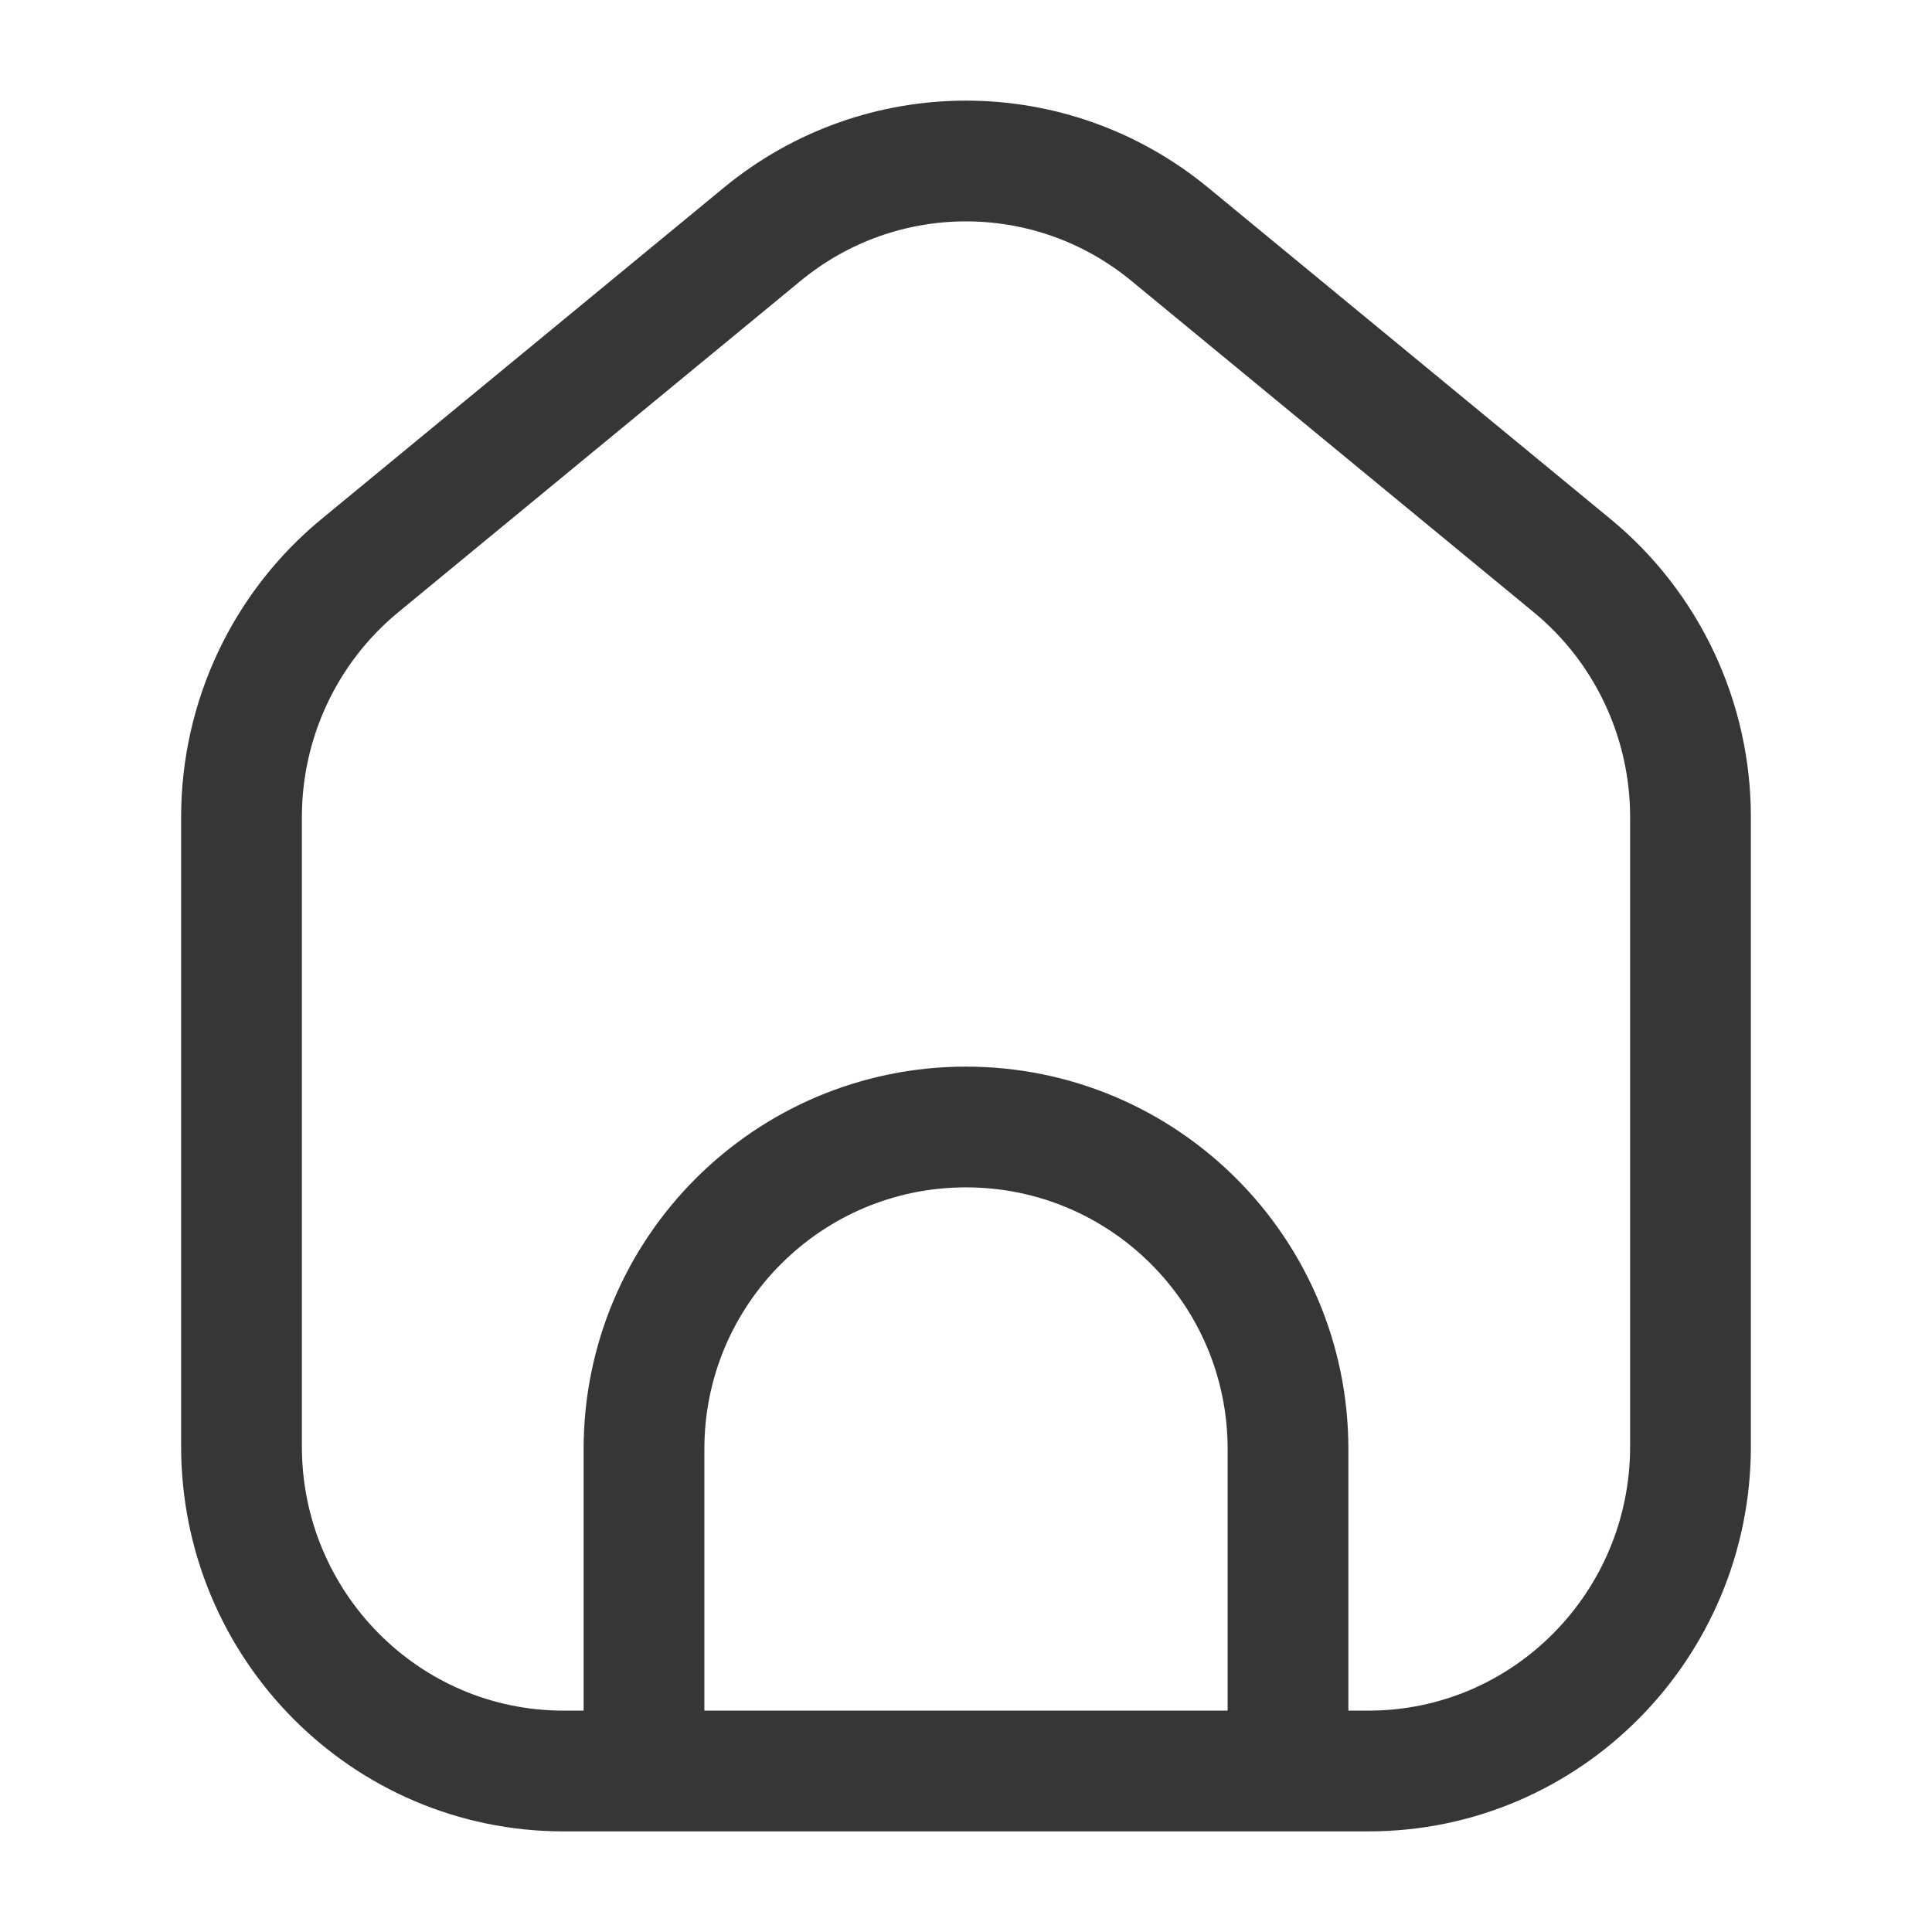
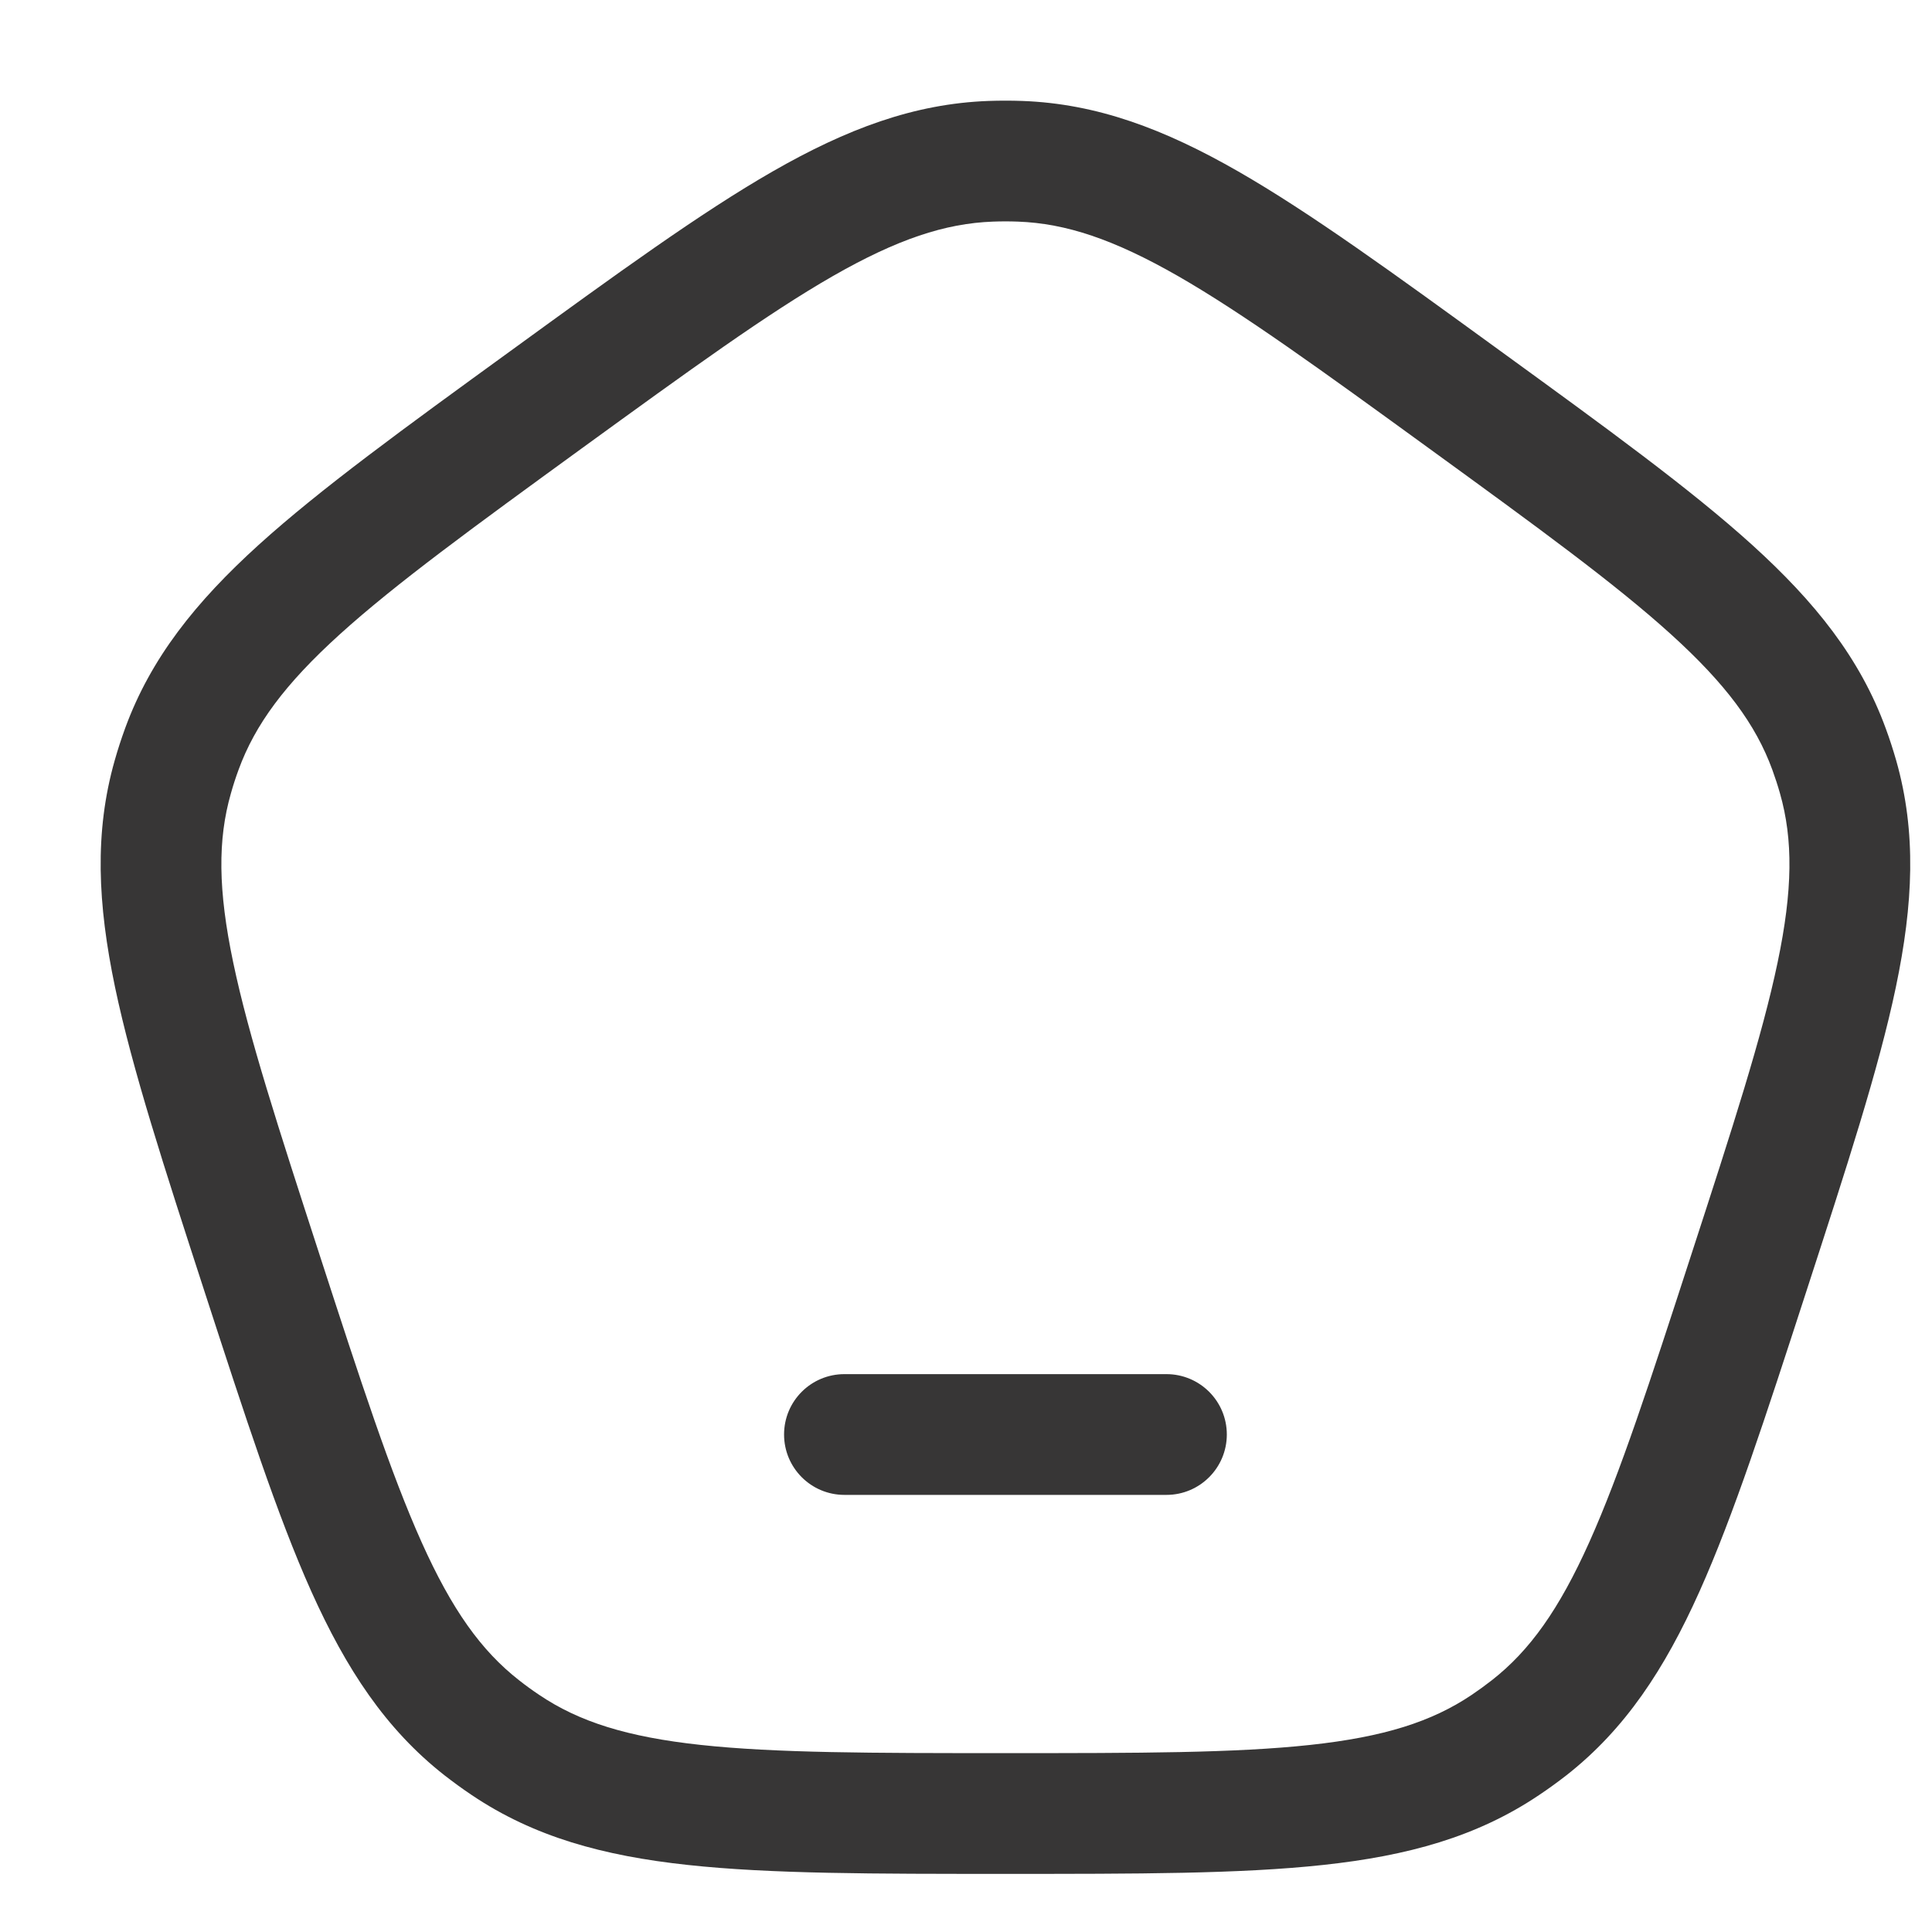
<svg xmlns="http://www.w3.org/2000/svg" width="24" height="24" viewBox="0 0 24 24" fill="none">
-   <path d="M16 22V18C16 15.791 14.209 14 12 14C9.791 14 8 15.791 8 18V22M21 10.15V17.967C21 20.194 19.209 22 17 22H7C4.791 22 3 20.194 3 17.967V10.15C3 8.939 3.54 7.793 4.47 7.027L9.47 2.909C10.942 1.697 13.058 1.697 14.53 2.909L19.53 7.027C20.46 7.793 21 8.939 21 10.15Z" stroke="#373636" stroke-width="1.5" />
+   <path d="M3.257 15.82L3.97 15.588L3.97 15.588L3.257 15.82ZM2.146 9.652L2.868 9.857L2.146 9.652ZM6.783 4.966L6.343 4.359L6.343 4.359L6.783 4.966ZM2.259 9.303L2.964 9.561L2.259 9.303ZM6.28 21.678L5.862 22.3L5.862 22.3L6.28 21.678ZM5.984 21.462L5.521 22.053L5.521 22.053L5.984 21.462ZM21.723 15.82L21.009 15.588L21.723 15.82ZM18.996 21.462L19.459 22.053L19.459 22.053L18.996 21.462ZM18.699 21.678L19.117 22.3L19.117 22.3L18.699 21.678ZM18.196 4.966L18.637 4.359L18.637 4.359L18.196 4.966ZM22.72 9.303L22.016 9.561L22.72 9.303ZM22.833 9.652L22.112 9.857L22.833 9.652ZM12.673 2.003L12.646 2.753L12.673 2.003ZM12.306 2.003L12.334 2.753L12.306 2.003ZM10.49 17.07C10.075 17.07 9.74 17.405 9.74 17.82C9.74 18.234 10.075 18.57 10.49 18.57V17.07ZM14.49 18.57C14.904 18.57 15.24 18.234 15.24 17.82C15.24 17.405 14.904 17.07 14.49 17.07V18.57ZM3.97 15.588C3.456 14.005 3.089 12.874 2.897 11.956C2.708 11.055 2.704 10.43 2.868 9.857L1.425 9.446C1.171 10.339 1.213 11.23 1.429 12.263C1.642 13.279 2.039 14.499 2.543 16.051L3.97 15.588ZM6.343 4.359C5.022 5.318 3.983 6.072 3.214 6.768C2.432 7.477 1.874 8.174 1.555 9.045L2.964 9.561C3.169 9.001 3.539 8.498 4.221 7.88C4.917 7.25 5.878 6.551 7.224 5.572L6.343 4.359ZM2.868 9.857C2.896 9.757 2.928 9.658 2.964 9.561L1.555 9.045C1.507 9.177 1.463 9.311 1.425 9.446L2.868 9.857ZM12.49 21.778C10.825 21.778 9.636 21.777 8.704 21.676C7.789 21.577 7.193 21.388 6.699 21.055L5.862 22.3C6.632 22.818 7.493 23.054 8.543 23.167C9.574 23.279 10.858 23.278 12.49 23.278V21.778ZM2.543 16.051C3.048 17.603 3.443 18.824 3.868 19.771C4.301 20.734 4.791 21.48 5.521 22.053L6.447 20.872C5.978 20.505 5.614 19.997 5.237 19.157C4.853 18.301 4.484 17.171 3.97 15.588L2.543 16.051ZM6.699 21.055C6.612 20.997 6.528 20.936 6.447 20.872L5.521 22.053C5.632 22.139 5.745 22.222 5.862 22.3L6.699 21.055ZM21.009 15.588C20.495 17.171 20.127 18.301 19.743 19.157C19.366 19.997 19.002 20.505 18.533 20.872L19.459 22.053C20.189 21.48 20.679 20.734 21.111 19.771C21.536 18.824 21.932 17.603 22.436 16.051L21.009 15.588ZM12.49 23.278C14.122 23.278 15.405 23.279 16.437 23.167C17.486 23.054 18.347 22.818 19.117 22.3L18.281 21.055C17.786 21.388 17.191 21.577 16.276 21.676C15.343 21.777 14.154 21.778 12.49 21.778V23.278ZM18.533 20.872C18.451 20.936 18.367 20.997 18.281 21.055L19.117 22.3C19.234 22.222 19.348 22.139 19.459 22.053L18.533 20.872ZM17.755 5.572C19.102 6.551 20.063 7.25 20.758 7.88C21.44 8.498 21.811 9.001 22.016 9.561L23.424 9.045C23.105 8.174 22.547 7.477 21.765 6.768C20.996 6.072 19.957 5.318 18.637 4.359L17.755 5.572ZM22.436 16.051C22.94 14.499 23.338 13.279 23.551 12.263C23.767 11.23 23.809 10.339 23.555 9.446L22.112 9.857C22.275 10.43 22.271 11.055 22.082 11.956C21.89 12.874 21.524 14.005 21.009 15.588L22.436 16.051ZM22.016 9.561C22.051 9.658 22.084 9.757 22.112 9.857L23.555 9.446C23.516 9.311 23.473 9.177 23.424 9.045L22.016 9.561ZM18.637 4.359C17.317 3.4 16.279 2.644 15.379 2.128C14.463 1.603 13.628 1.288 12.7 1.254L12.646 2.753C13.241 2.775 13.834 2.972 14.633 3.429C15.446 3.896 16.409 4.594 17.755 5.572L18.637 4.359ZM7.224 5.572C8.571 4.594 9.533 3.896 10.347 3.429C11.146 2.972 11.739 2.775 12.334 2.753L12.279 1.254C11.352 1.288 10.517 1.603 9.601 2.128C8.701 2.644 7.663 3.4 6.343 4.359L7.224 5.572ZM12.7 1.254C12.56 1.249 12.419 1.249 12.279 1.254L12.334 2.753C12.438 2.749 12.542 2.749 12.646 2.753L12.7 1.254ZM10.49 18.57H14.49V17.07H10.49V18.57Z" fill="#373636" />
</svg>
